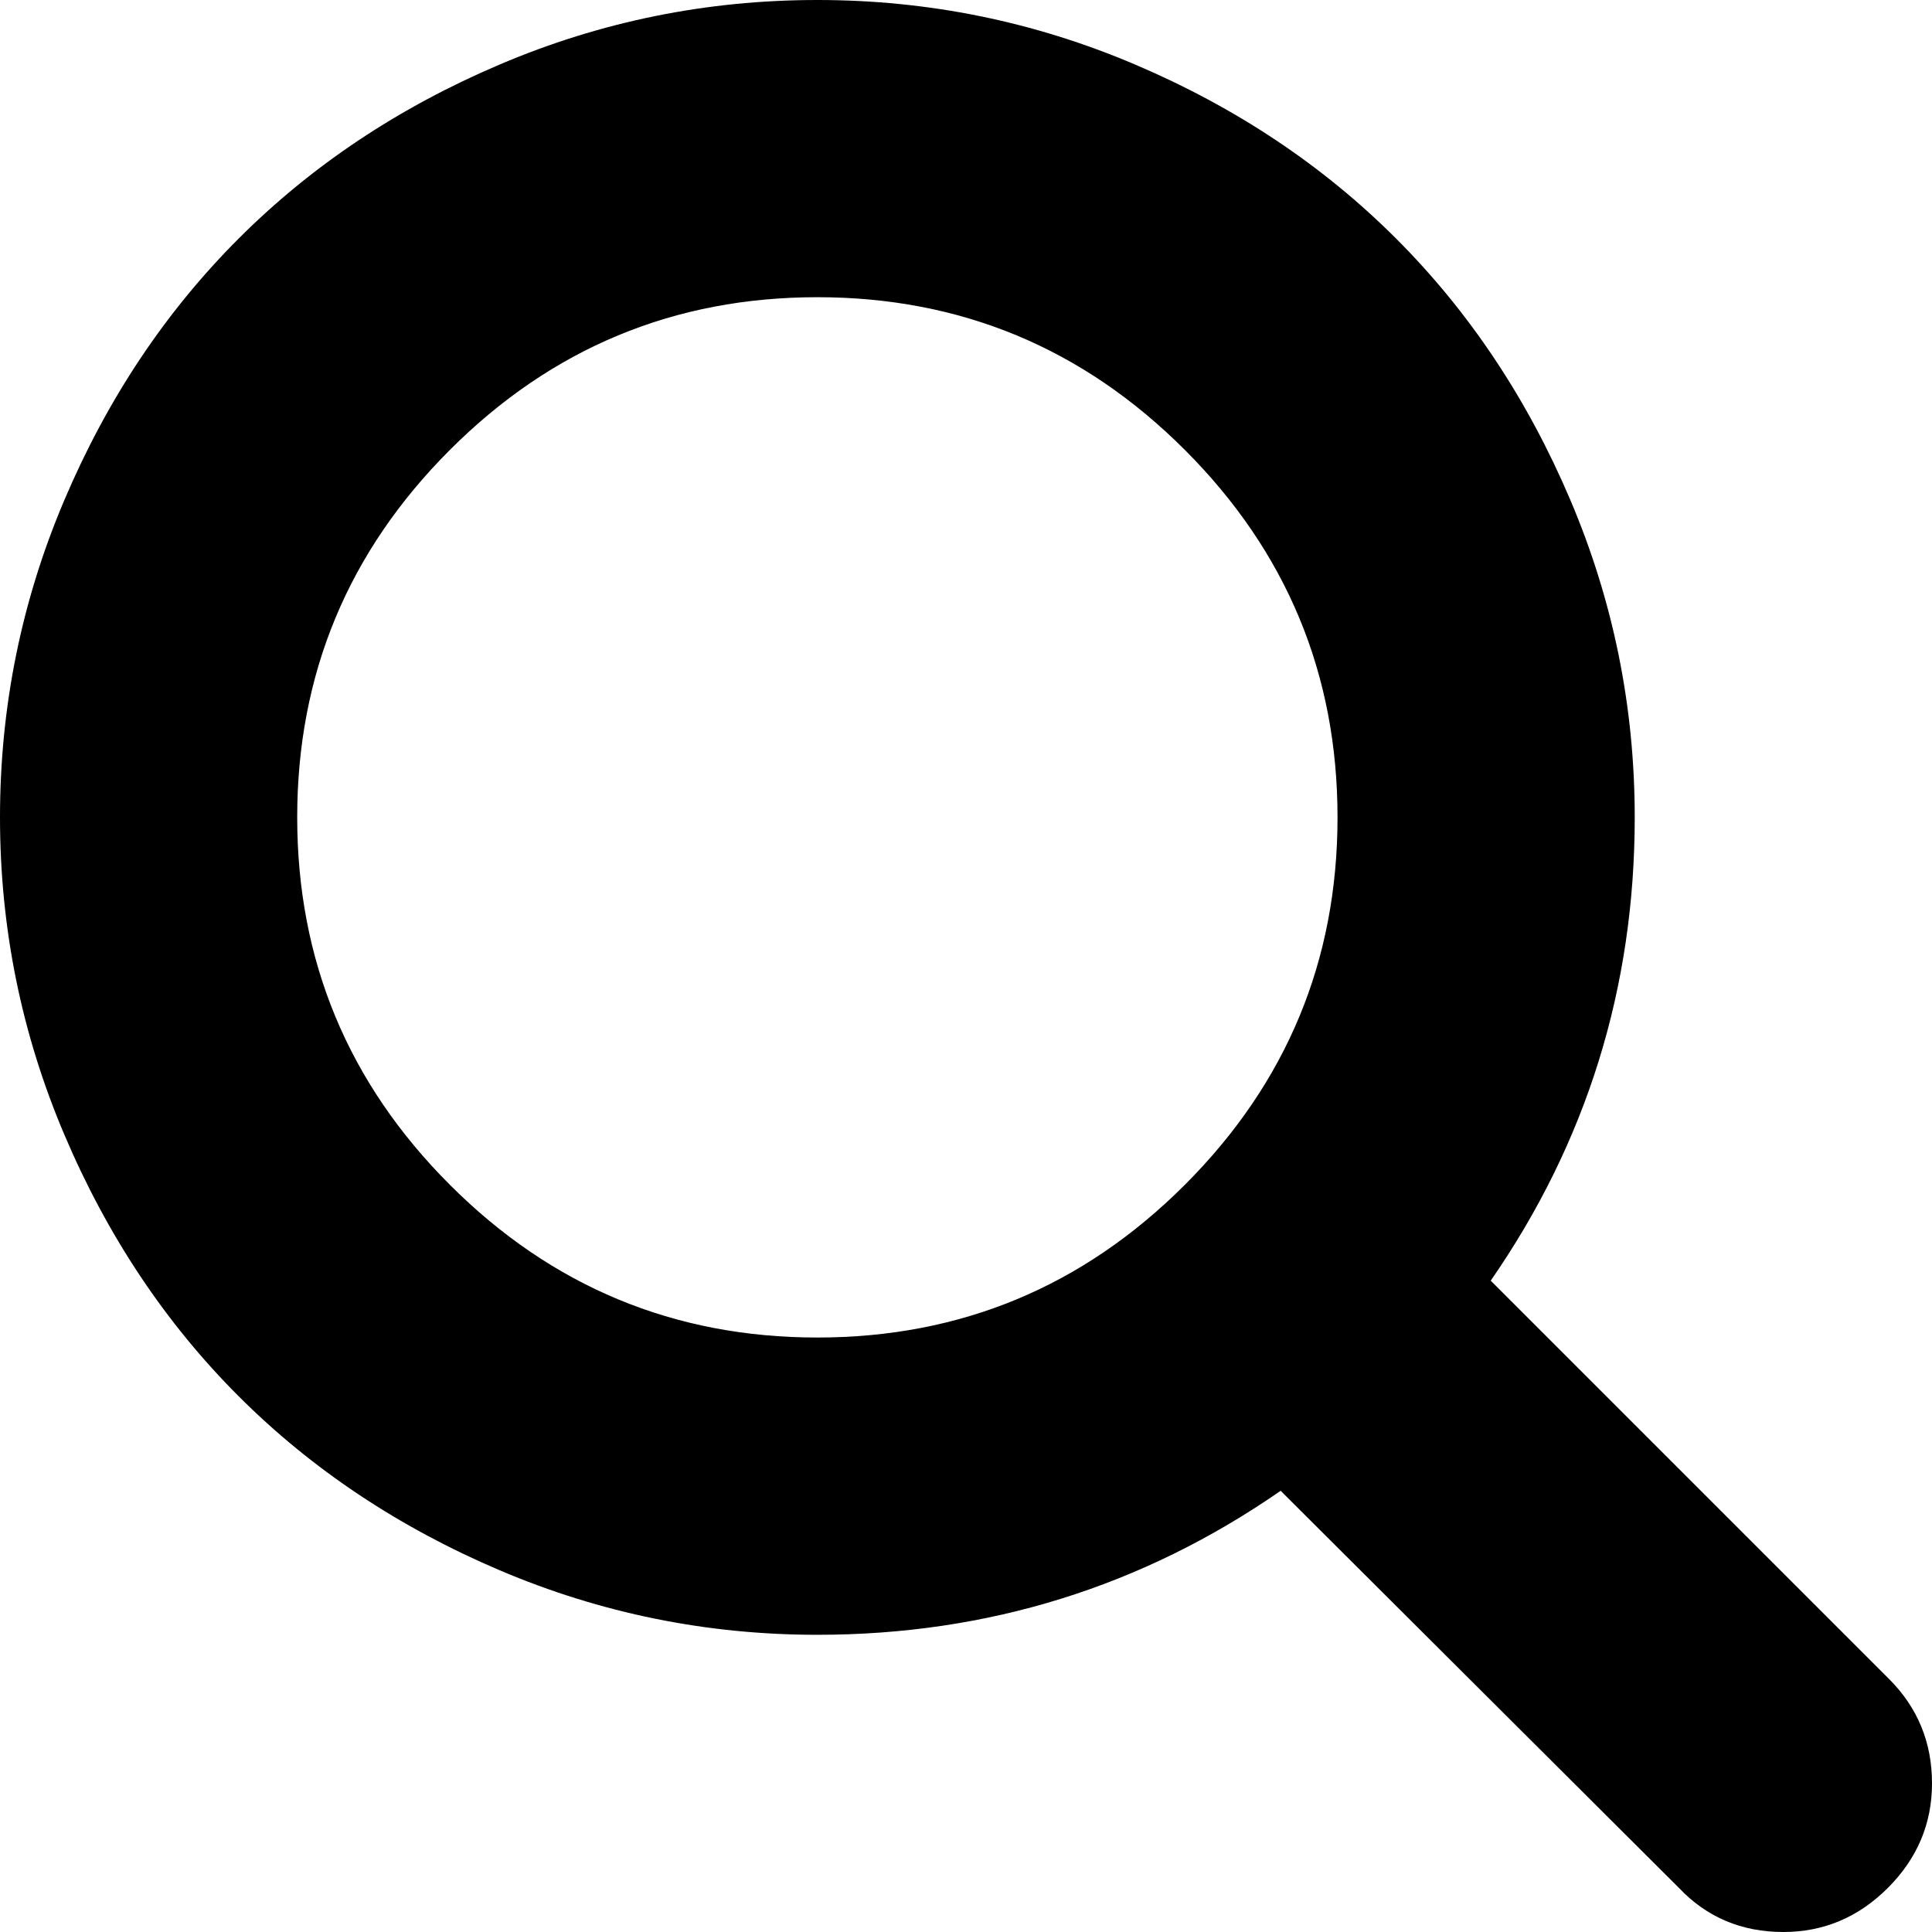
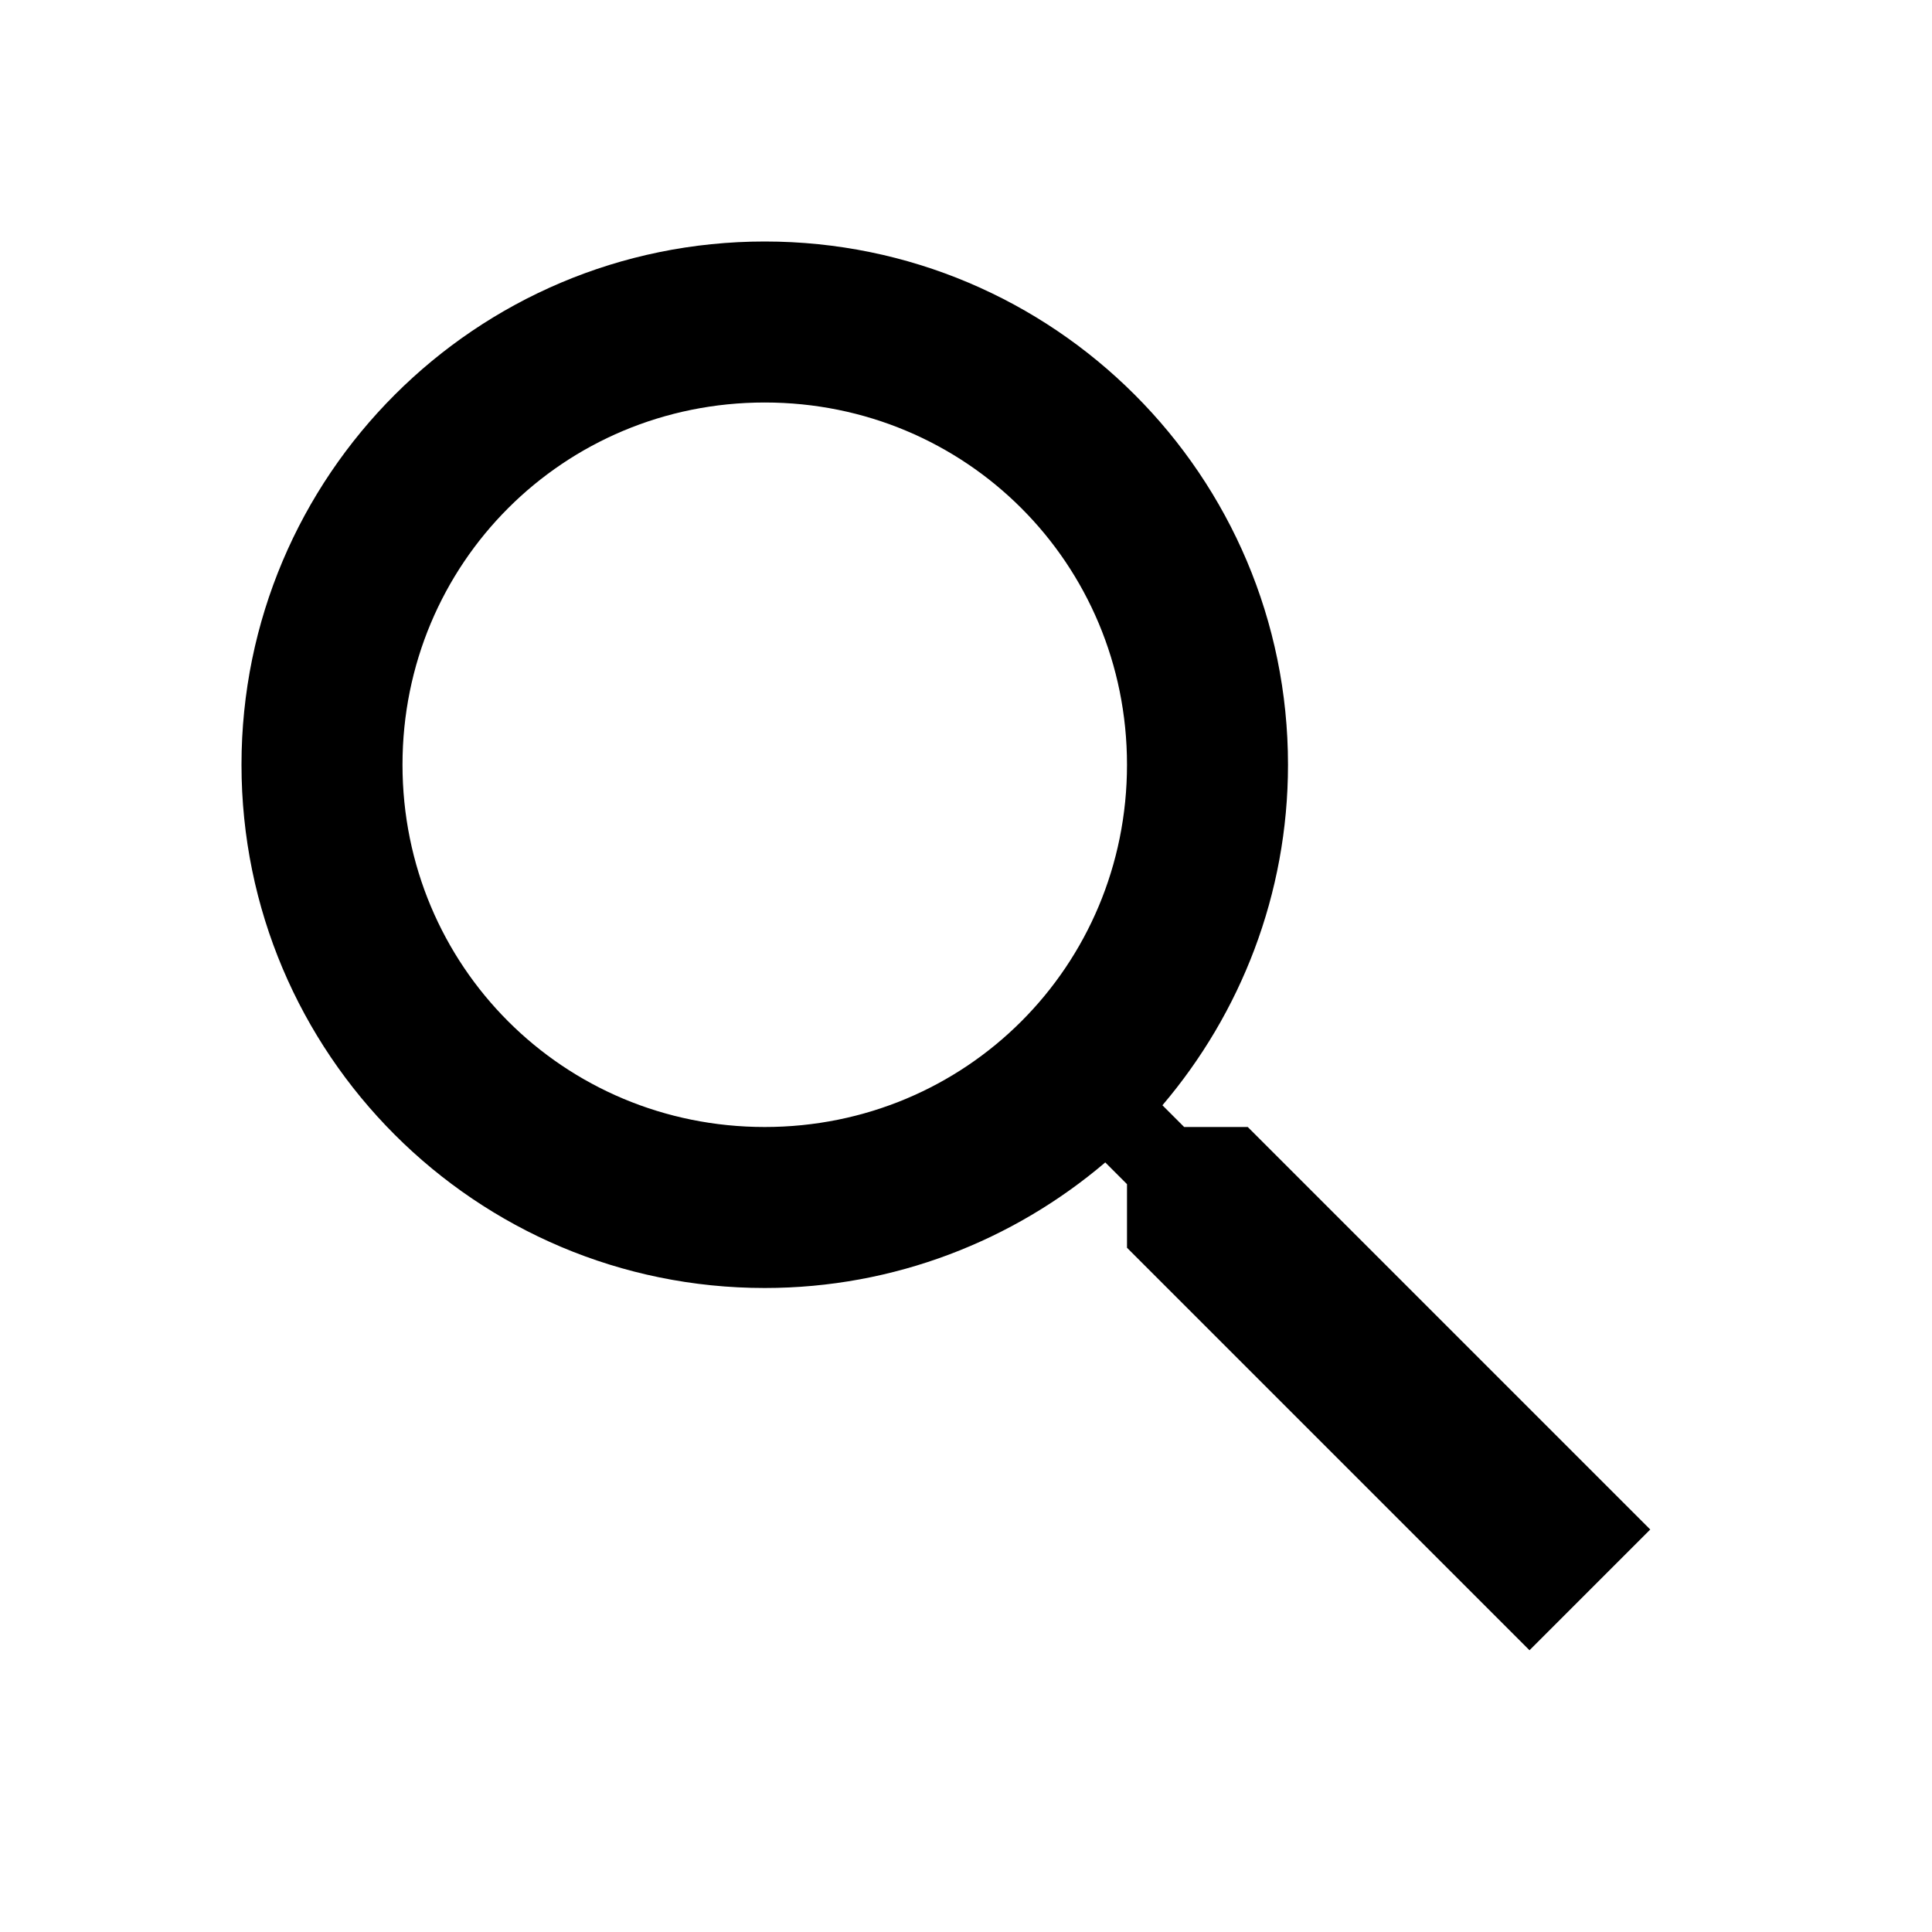
- <svg xmlns="http://www.w3.org/2000/svg" viewBox="0 0 30 30">
-   <path d="m 20.769,12.692 q 0,-3.335 -2.371,-5.706 -2.371,-2.371 -5.706,-2.371 -3.335,0 -5.706,2.371 -2.371,2.371 -2.371,5.706 0,3.335 2.371,5.706 2.371,2.371 5.706,2.371 3.335,0 5.706,-2.371 2.371,-2.371 2.371,-5.706 z m 9.231,15 q 0,0.938 -0.685,1.623 Q 28.63,30 27.692,30 26.719,30 26.07,29.315 l -6.184,-6.166 q -3.227,2.236 -7.194,2.236 -2.578,0 -4.931,-1.001 Q 5.409,23.383 3.705,21.68 2.001,19.976 1.001,17.623 0,15.27 0,12.692 0,10.114 1.001,7.761 2.001,5.409 3.705,3.705 5.409,2.001 7.761,1.001 10.114,0 12.692,0 q 2.578,0 4.931,1.001 2.353,1.001 4.056,2.704 1.704,1.704 2.704,4.056 1.001,2.353 1.001,4.931 0,3.966 -2.236,7.194 l 6.184,6.184 Q 30,26.737 30,27.692 Z" />
+ <svg xmlns="http://www.w3.org/2000/svg" version="1.1" width="24" height="24" viewBox="0 0 24 24">
+   <path d="M9.5,3A6.5,6.5 0 0,1 16,9.5C16,11.11 15.41,12.59 14.44,13.73L14.71,14H15.5L20.5,19L19,20.5L14,15.5V14.71L13.73,14.44C12.59,15.41 11.11,16 9.5,16A6.5,6.5 0 0,1 3,9.5A6.5,6.5 0 0,1 9.5,3M9.5,5C7,5 5,7 5,9.5C5,12 7,14 9.5,14C12,14 14,12 14,9.5C14,7 12,5 9.5,5Z" />
</svg>
